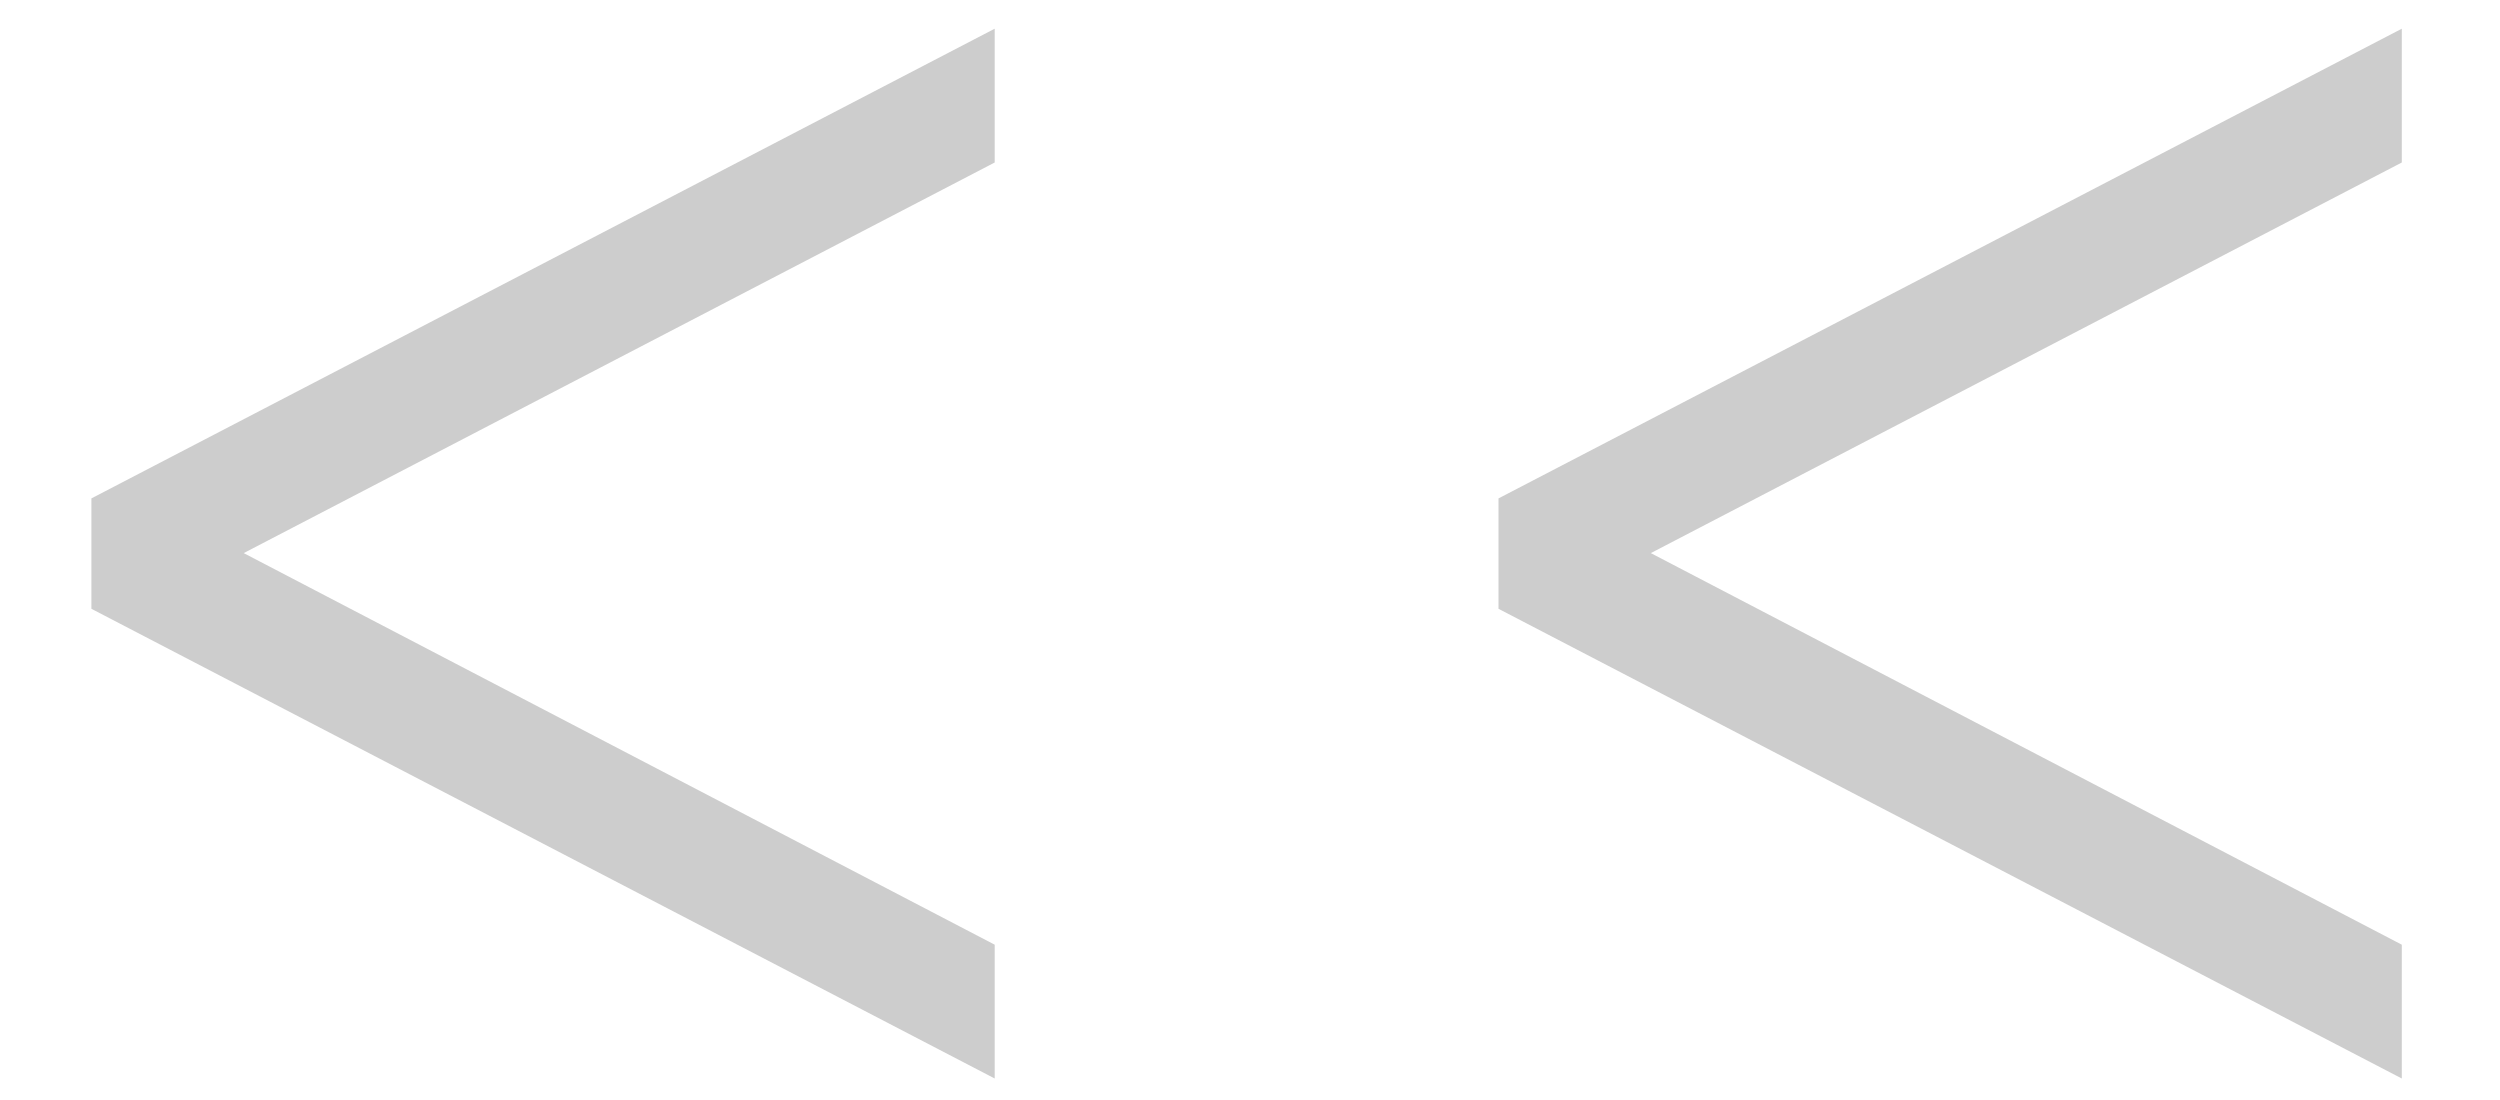
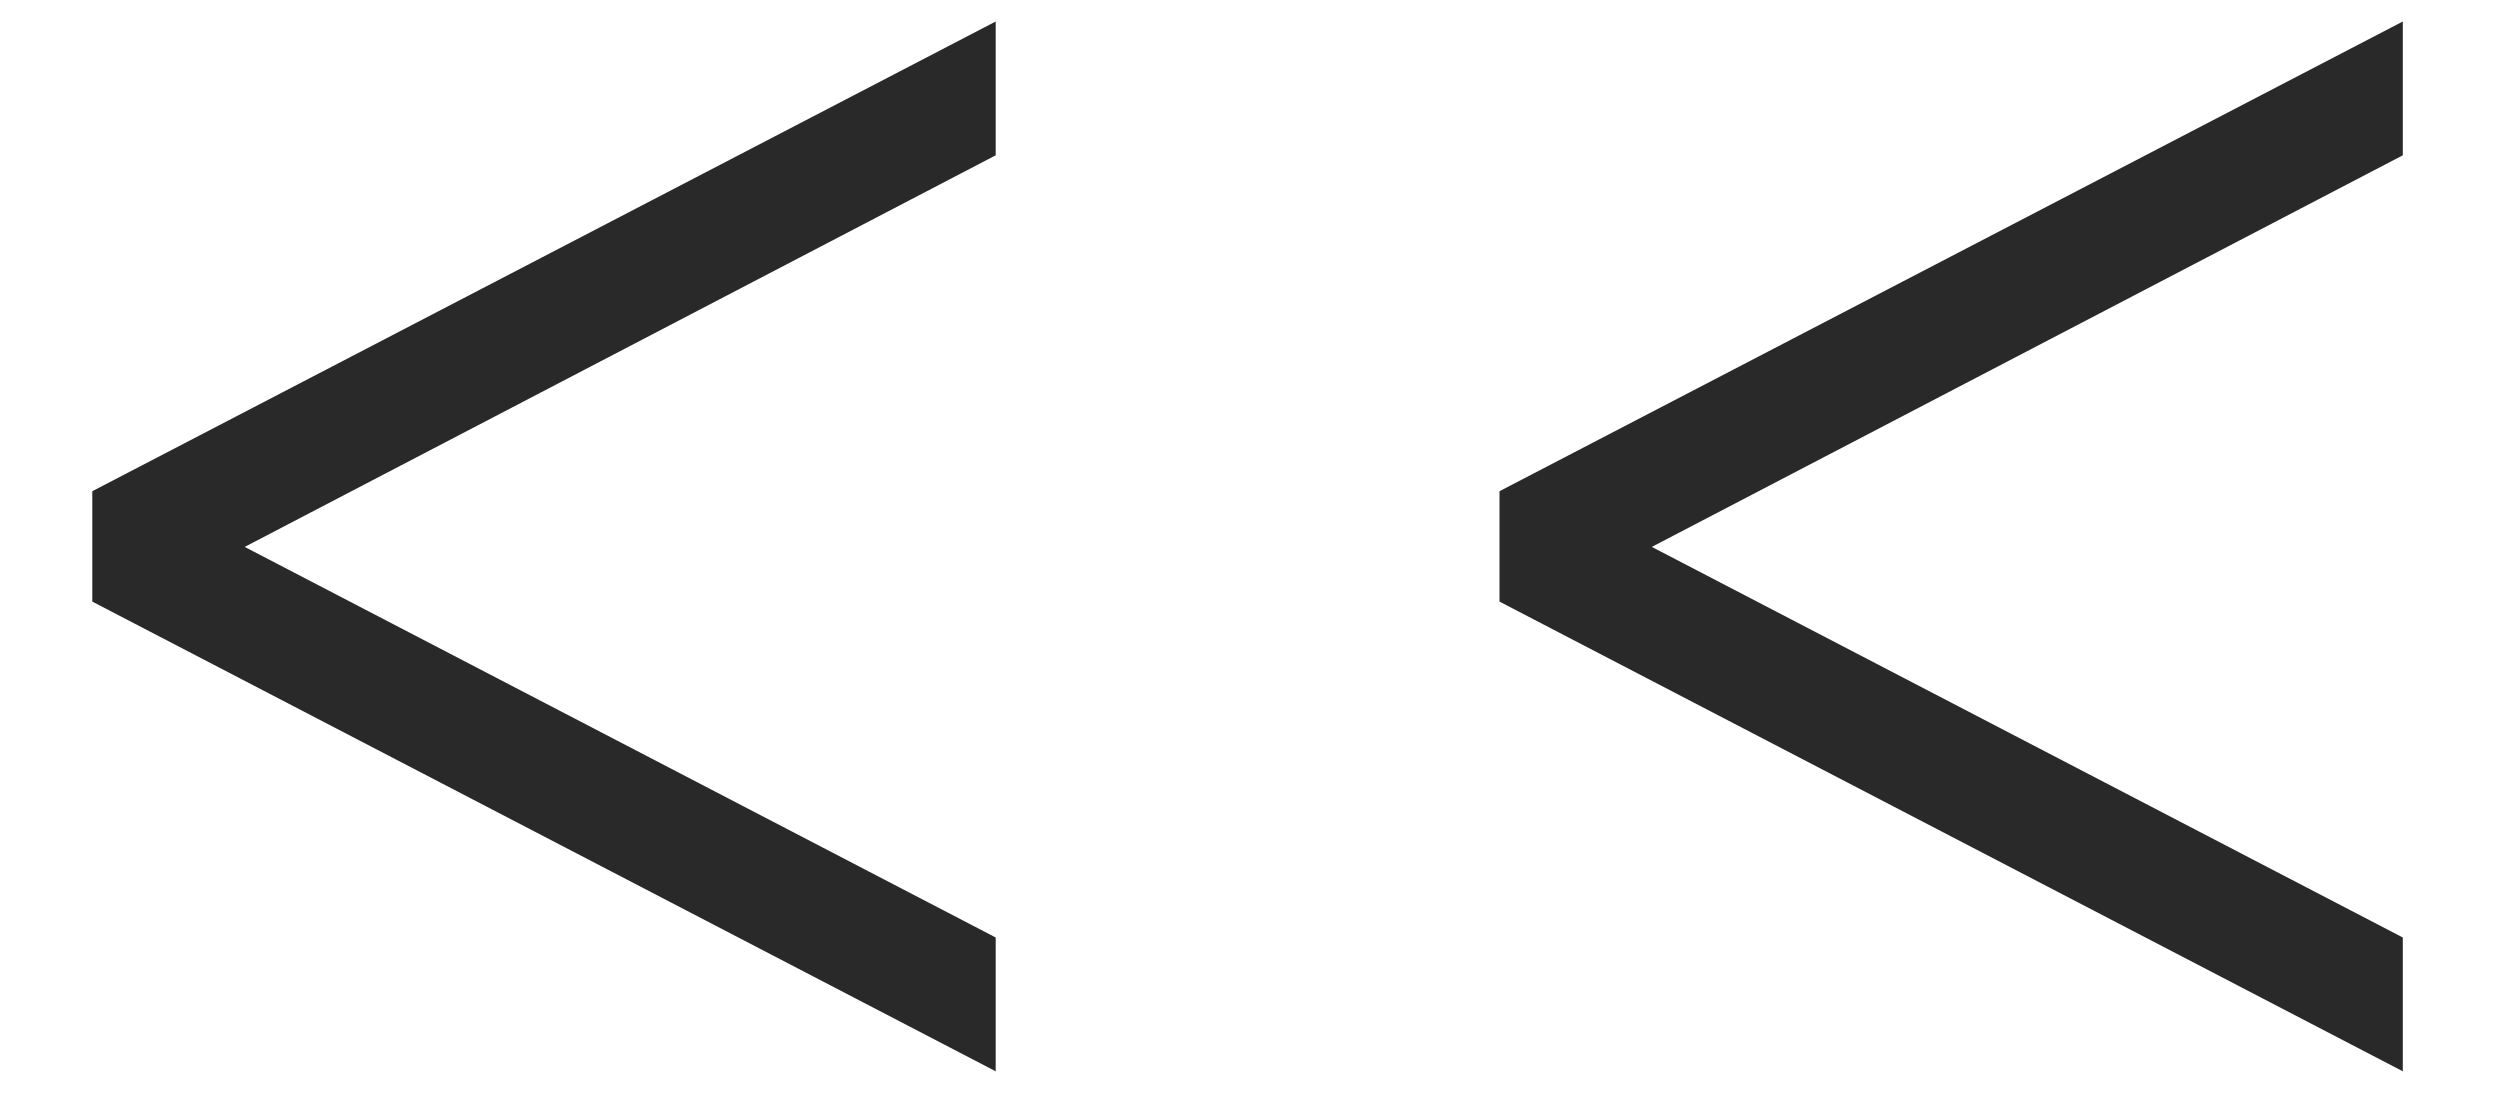
- <svg xmlns="http://www.w3.org/2000/svg" width="25" height="11" viewBox="0 0 25 11" fill="none">
-   <path d="M9.947 10.785L0.914 6.088V4.984L9.947 0.287V1.625L2.437 5.531L9.947 9.447V10.785ZM24.018 10.785L14.985 6.088V4.984L24.018 0.287V1.625L16.508 5.531L24.018 9.447V10.785Z" fill="#CDCDCD" />
+ <svg xmlns="http://www.w3.org/2000/svg" viewBox="0 0 25 11" height="11" width="25">
+   <g transform="matrix(-1 0 0 -1 25 11)">
+     <path d="M10.005 6.088L0.972 10.785V9.447L8.482 5.531L0.972 1.625V0.287L10.005 4.984V6.088ZM24.077 6.088L15.043 10.785V9.447L22.553 5.531L15.043 1.625V0.287L24.077 4.984V6.088Z" fill="#292929" />
+   </g>
</svg>
